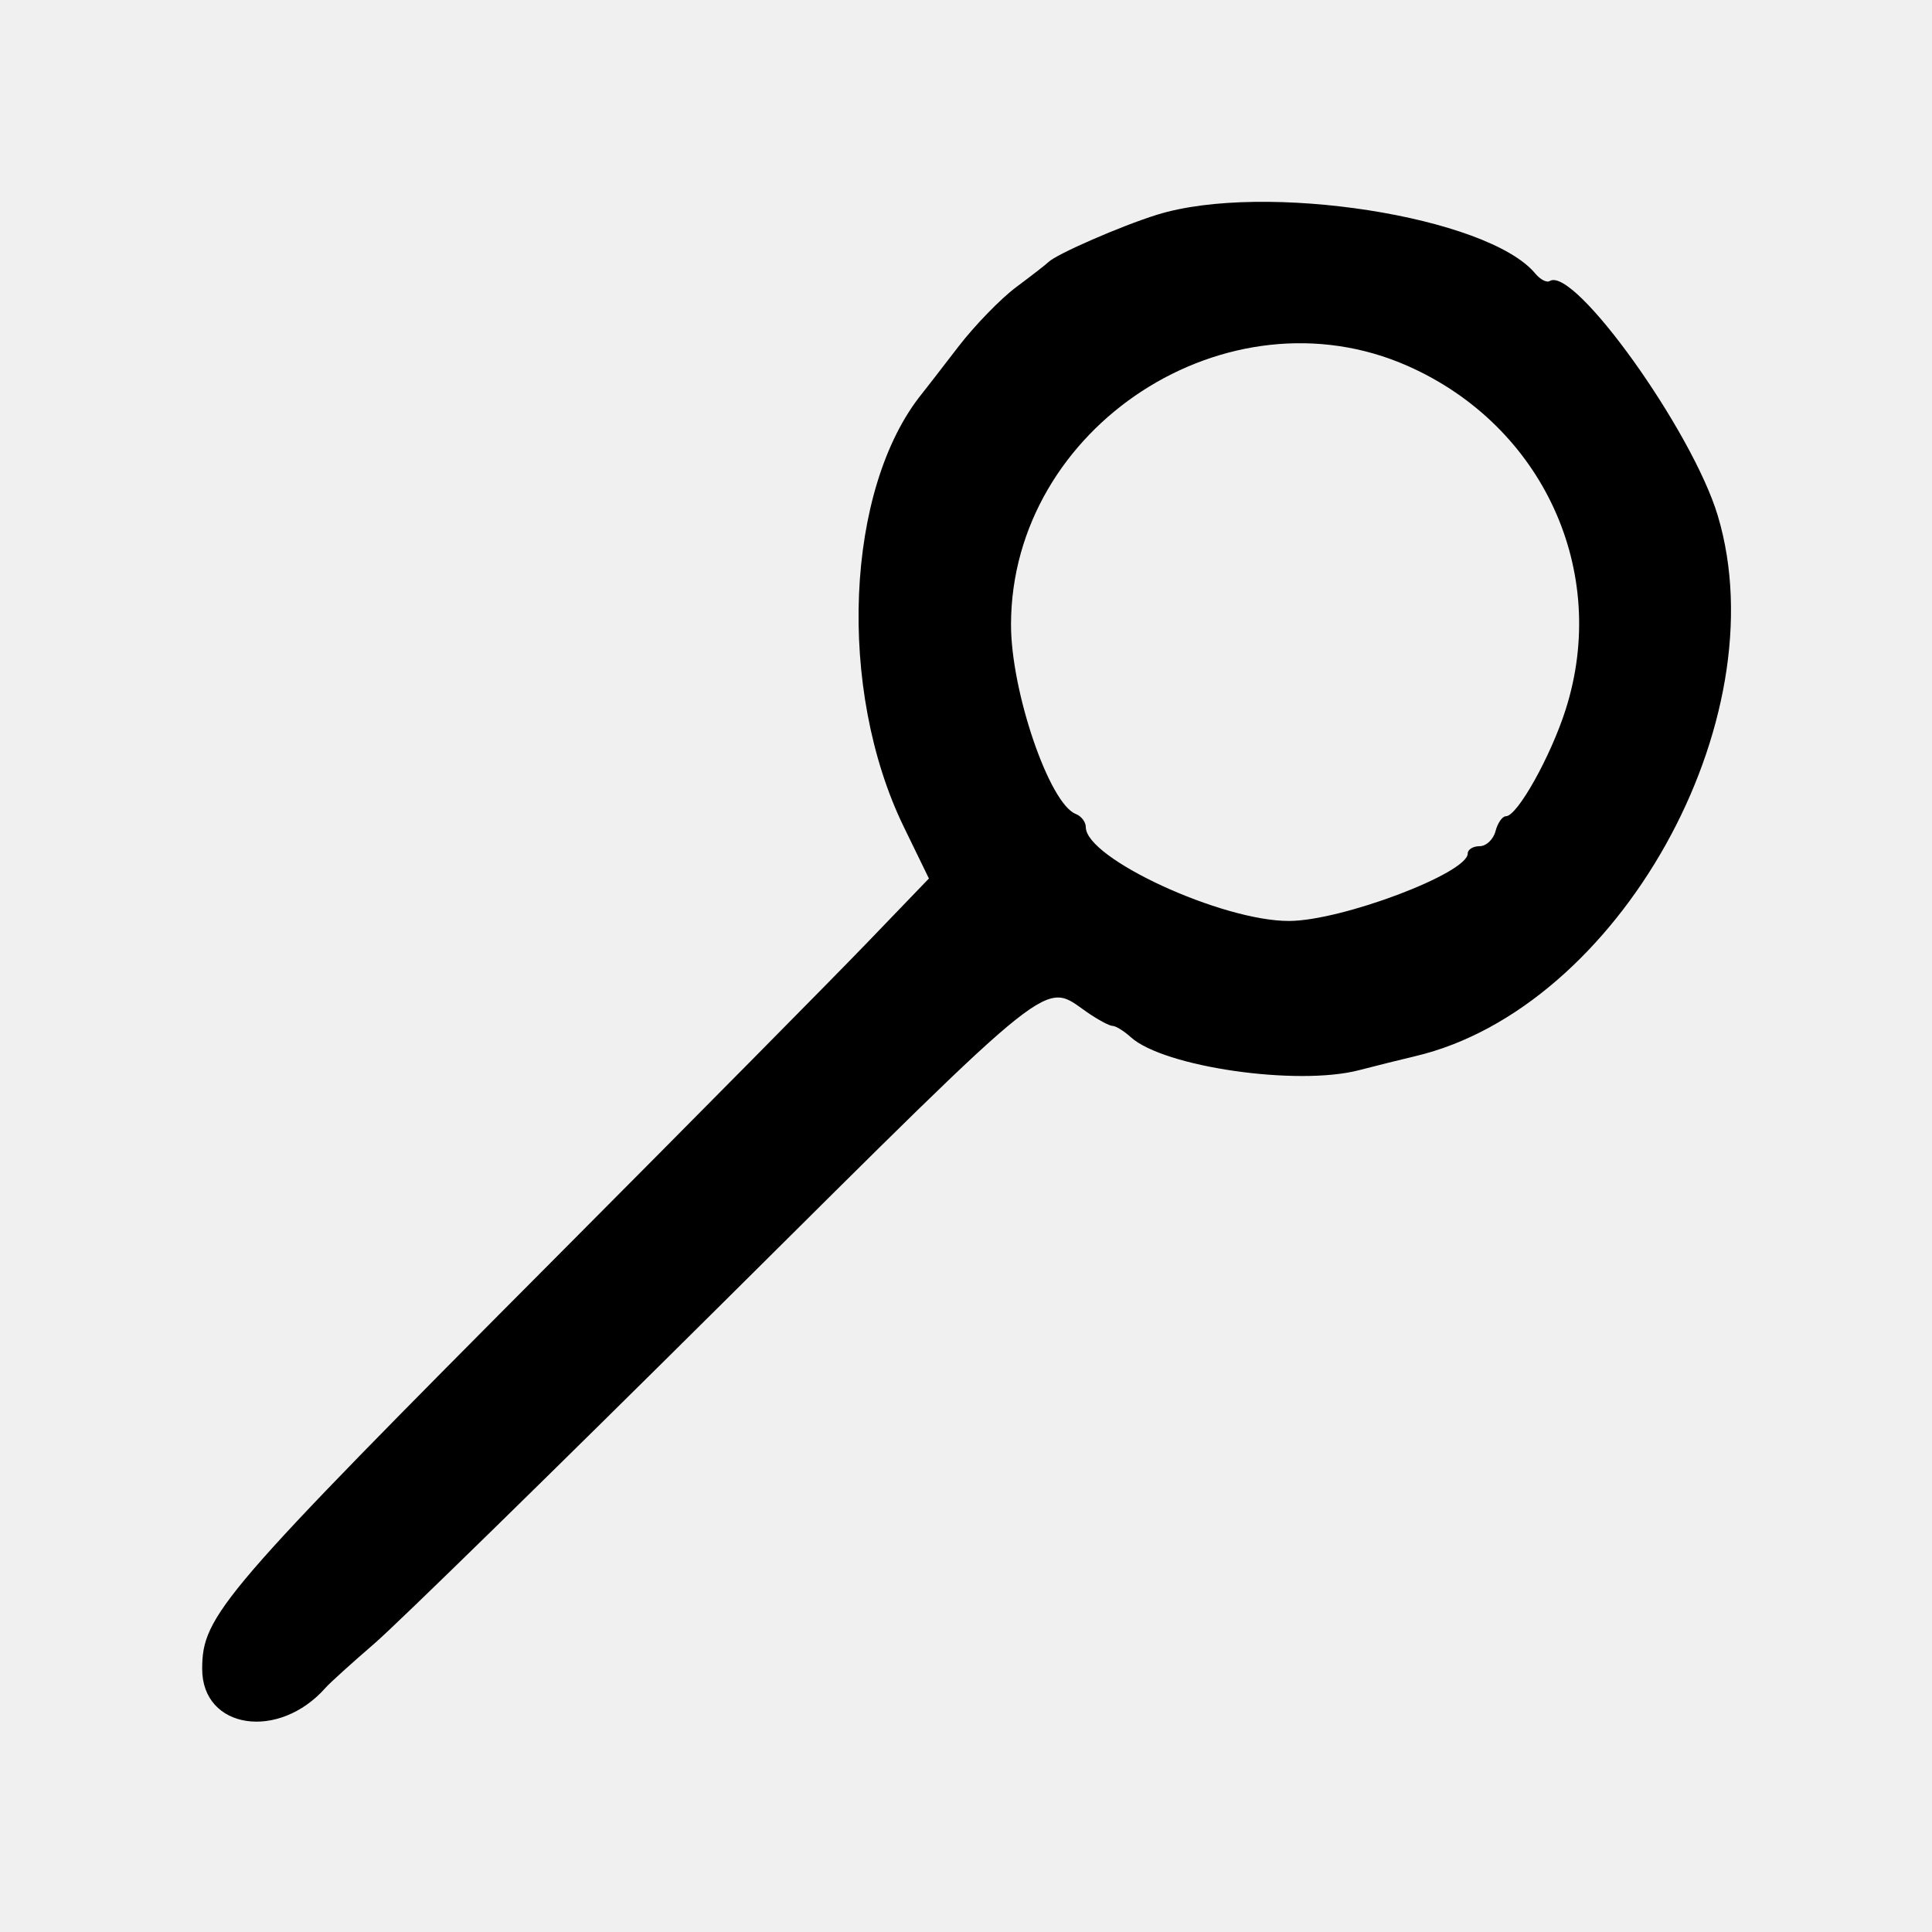
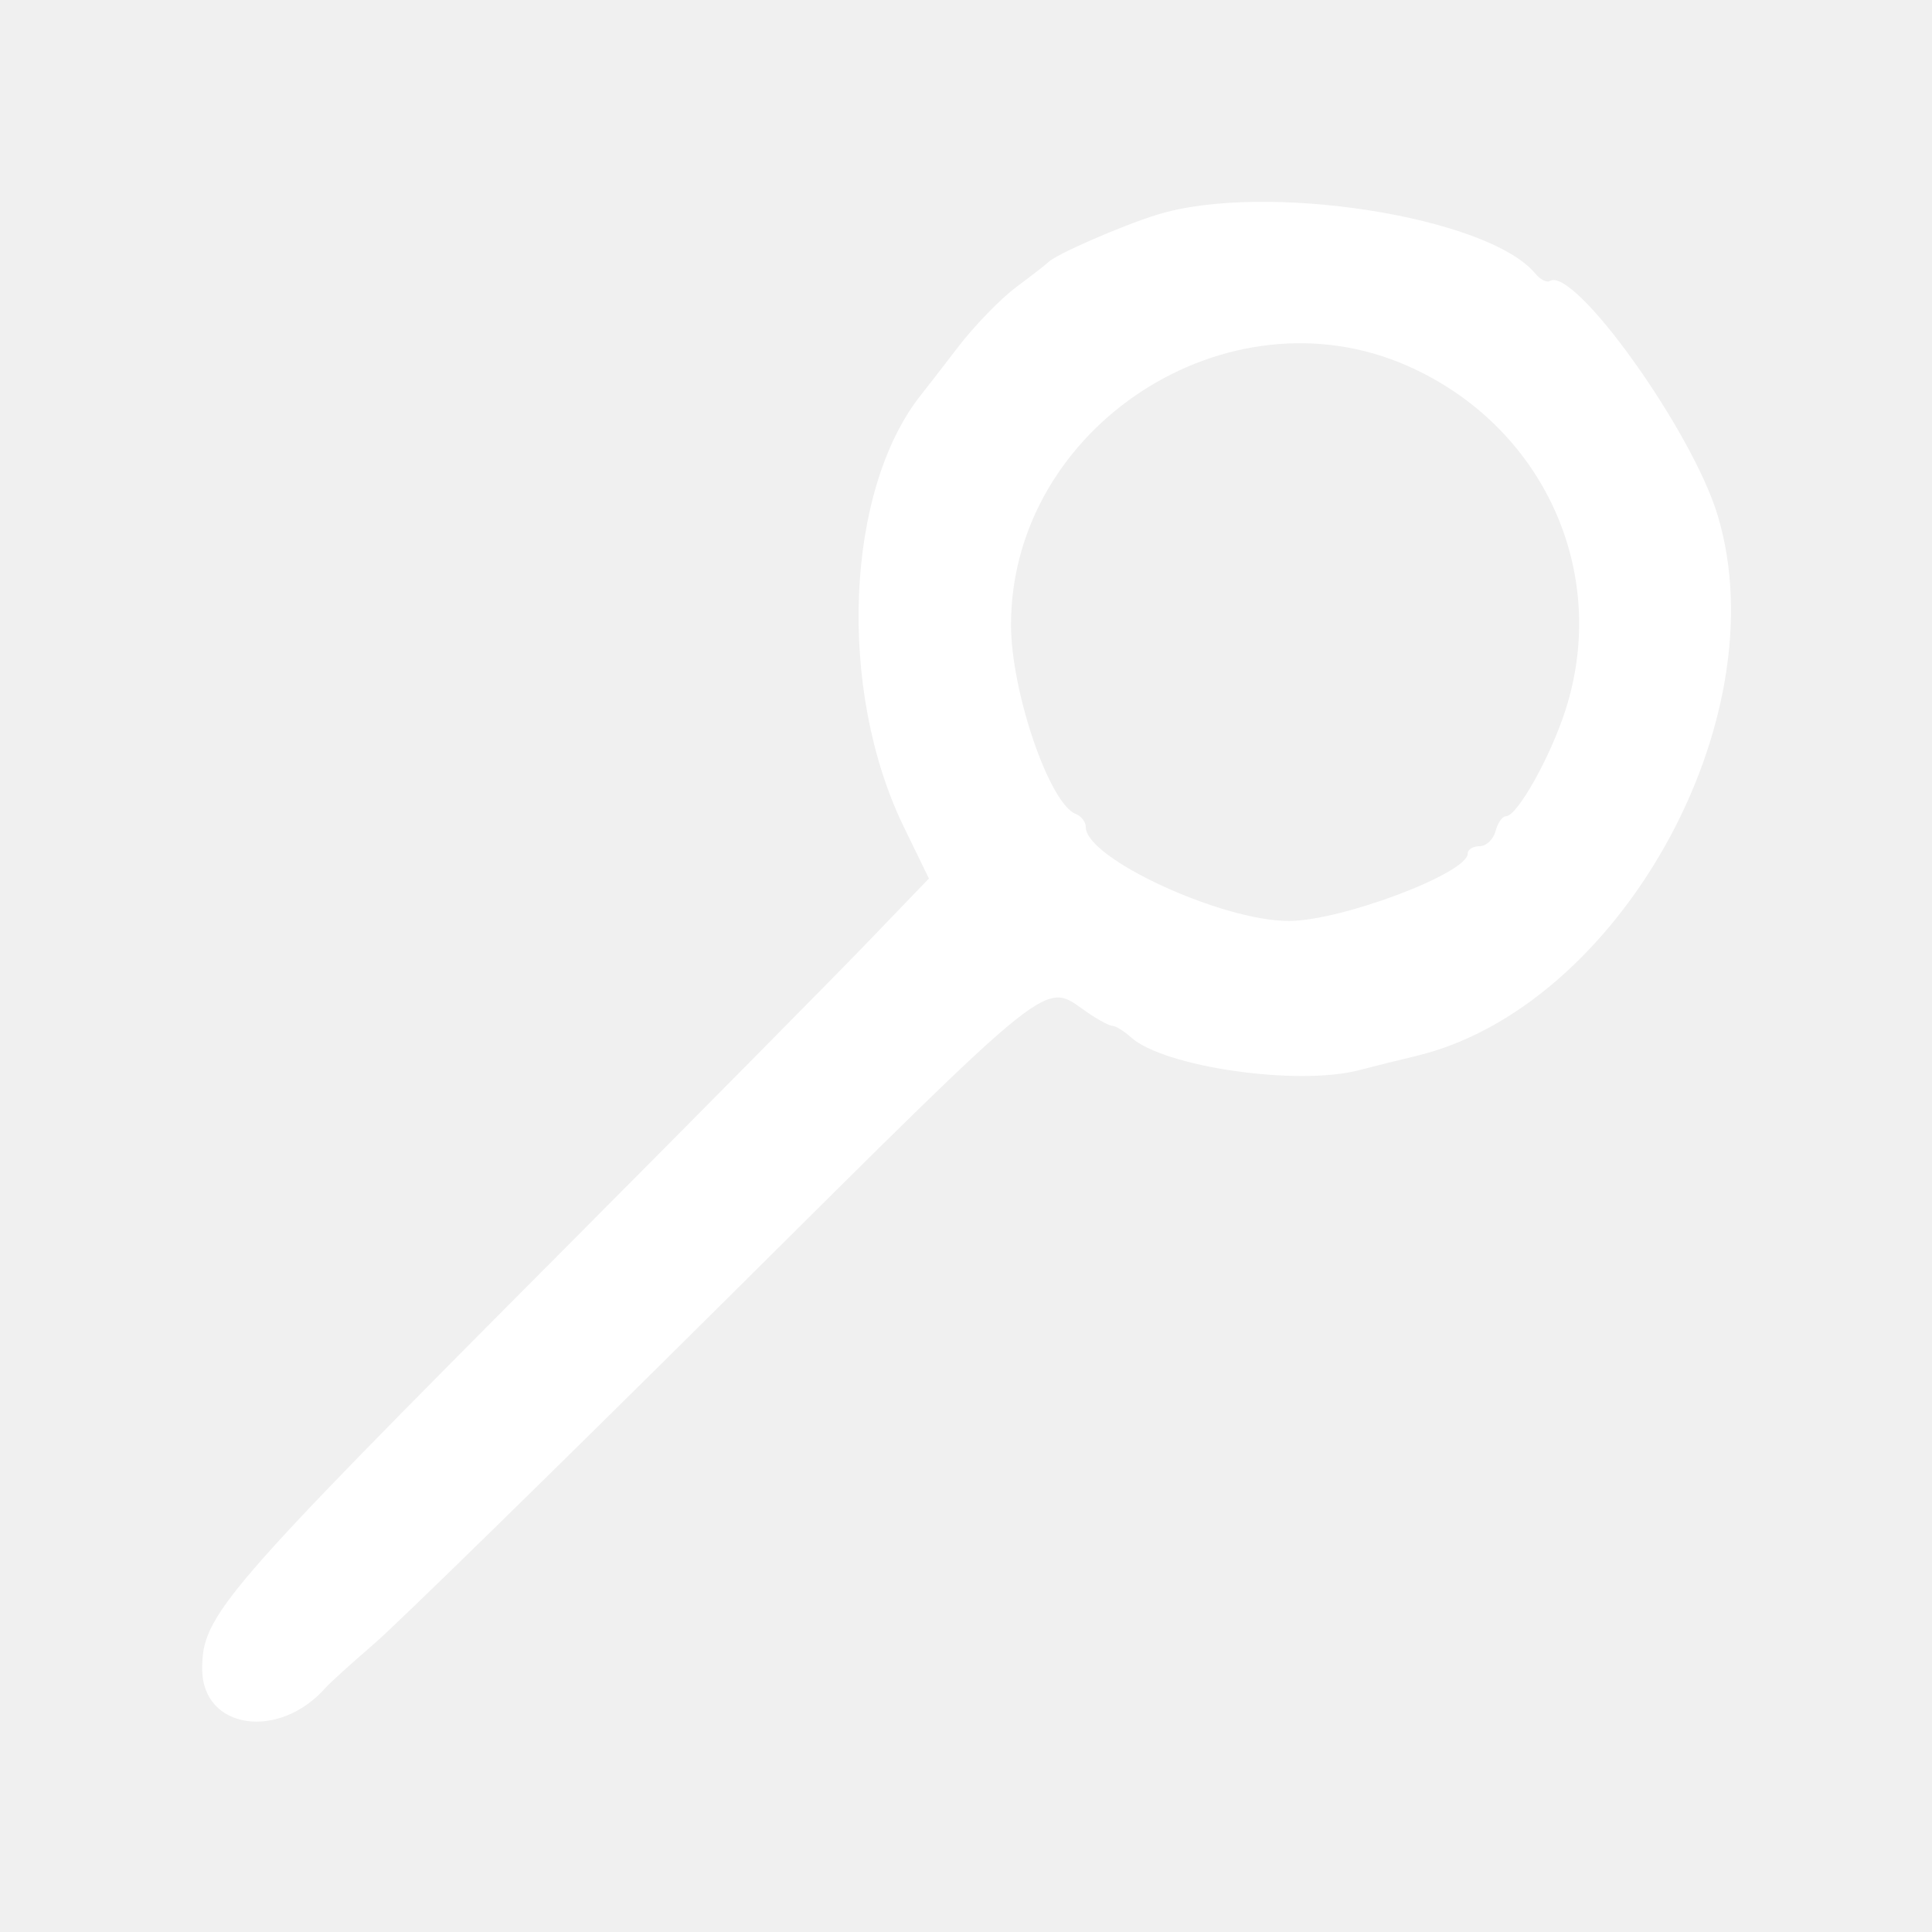
<svg xmlns="http://www.w3.org/2000/svg" id="svg" width="400" height="400" viewBox="0, 0, 400,400">
  <g id="svgg">
-     <path id="path0" d="M239.535 44.465 C 232.094 46.782,218.671 52.638,217.054 54.272 C 216.628 54.704,213.633 57.029,210.399 59.441 C 207.165 61.852,201.752 67.429,198.371 71.835 C 194.989 76.240,191.617 80.595,190.878 81.511 C 175.010 101.170,173.265 142.713,187.111 171.174 L 192.321 181.884 179.503 195.205 C 172.452 202.532,143.657 231.651,115.513 259.914 C 45.666 330.054,41.860 334.477,41.860 345.534 C 41.860 358.037,57.721 360.433,67.438 349.398 C 68.293 348.427,72.829 344.322,77.519 340.276 C 82.209 336.230,115.109 304.056,150.630 268.778 C 219.472 200.406,215.917 203.236,225.046 209.555 C 227.309 211.121,229.696 212.403,230.350 212.403 C 231.004 212.403,232.698 213.452,234.116 214.735 C 240.940 220.911,268.584 224.905,281.395 221.565 C 284.806 220.676,290.039 219.373,293.023 218.669 C 335.024 208.759,368.356 149.202,355.649 106.767 C 350.392 89.212,325.928 55.051,320.857 58.185 C 320.238 58.568,318.898 57.877,317.880 56.650 C 308.038 44.791,261.658 37.578,239.535 44.465 M291.520 75.797 C 319.468 88.199,333.283 118.327,324.142 146.940 C 321.033 156.672,314.132 168.992,311.789 168.992 C 311.047 168.992,310.074 170.388,309.628 172.093 C 309.182 173.798,307.706 175.194,306.347 175.194 C 304.988 175.194,303.876 175.877,303.876 176.713 C 303.876 180.791,277.803 190.638,266.905 190.675 C 252.986 190.722,224.806 177.726,224.806 171.259 C 224.806 170.195,223.877 168.967,222.741 168.531 C 217.261 166.429,209.294 143.127,209.319 129.277 C 209.394 88.349,254.167 59.220,291.520 75.797 " stroke="none" fill="#000000" fill-rule="evenodd" />
+     <path id="path0" d="M239.535 44.465 C 232.094 46.782,218.671 52.638,217.054 54.272 C 216.628 54.704,213.633 57.029,210.399 59.441 C 207.165 61.852,201.752 67.429,198.371 71.835 C 194.989 76.240,191.617 80.595,190.878 81.511 C 175.010 101.170,173.265 142.713,187.111 171.174 L 192.321 181.884 179.503 195.205 C 172.452 202.532,143.657 231.651,115.513 259.914 C 45.666 330.054,41.860 334.477,41.860 345.534 C 41.860 358.037,57.721 360.433,67.438 349.398 C 68.293 348.427,72.829 344.322,77.519 340.276 C 82.209 336.230,115.109 304.056,150.630 268.778 C 219.472 200.406,215.917 203.236,225.046 209.555 C 227.309 211.121,229.696 212.403,230.350 212.403 C 231.004 212.403,232.698 213.452,234.116 214.735 C 240.940 220.911,268.584 224.905,281.395 221.565 C 284.806 220.676,290.039 219.373,293.023 218.669 C 335.024 208.759,368.356 149.202,355.649 106.767 C 350.392 89.212,325.928 55.051,320.857 58.185 C 320.238 58.568,318.898 57.877,317.880 56.650 C 308.038 44.791,261.658 37.578,239.535 44.465 M291.520 75.797 C 319.468 88.199,333.283 118.327,324.142 146.940 C 321.033 156.672,314.132 168.992,311.789 168.992 C 311.047 168.992,310.074 170.388,309.628 172.093 C 309.182 173.798,307.706 175.194,306.347 175.194 C 304.988 175.194,303.876 175.877,303.876 176.713 C 303.876 180.791,277.803 190.638,266.905 190.675 C 252.986 190.722,224.806 177.726,224.806 171.259 C 224.806 170.195,223.877 168.967,222.741 168.531 C 217.261 166.429,209.294 143.127,209.319 129.277 C 209.394 88.349,254.167 59.220,291.520 75.797 " stroke="none" fill="#ffffff" fill-rule="evenodd" />
  </g>
</svg>
